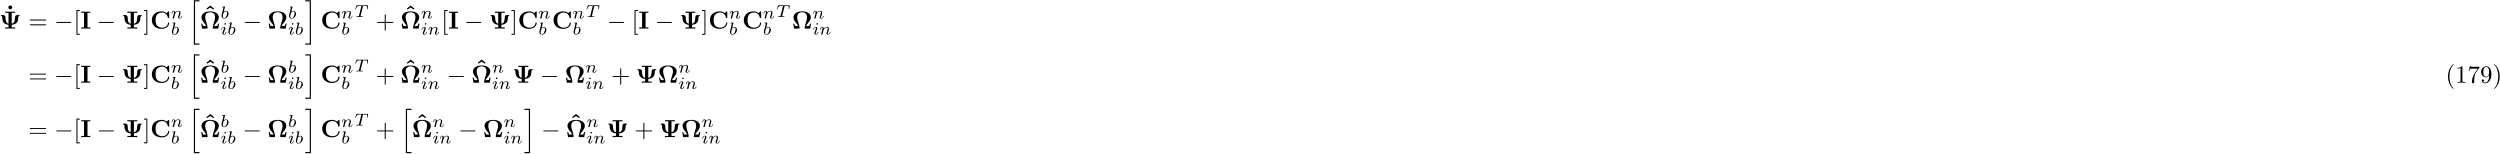
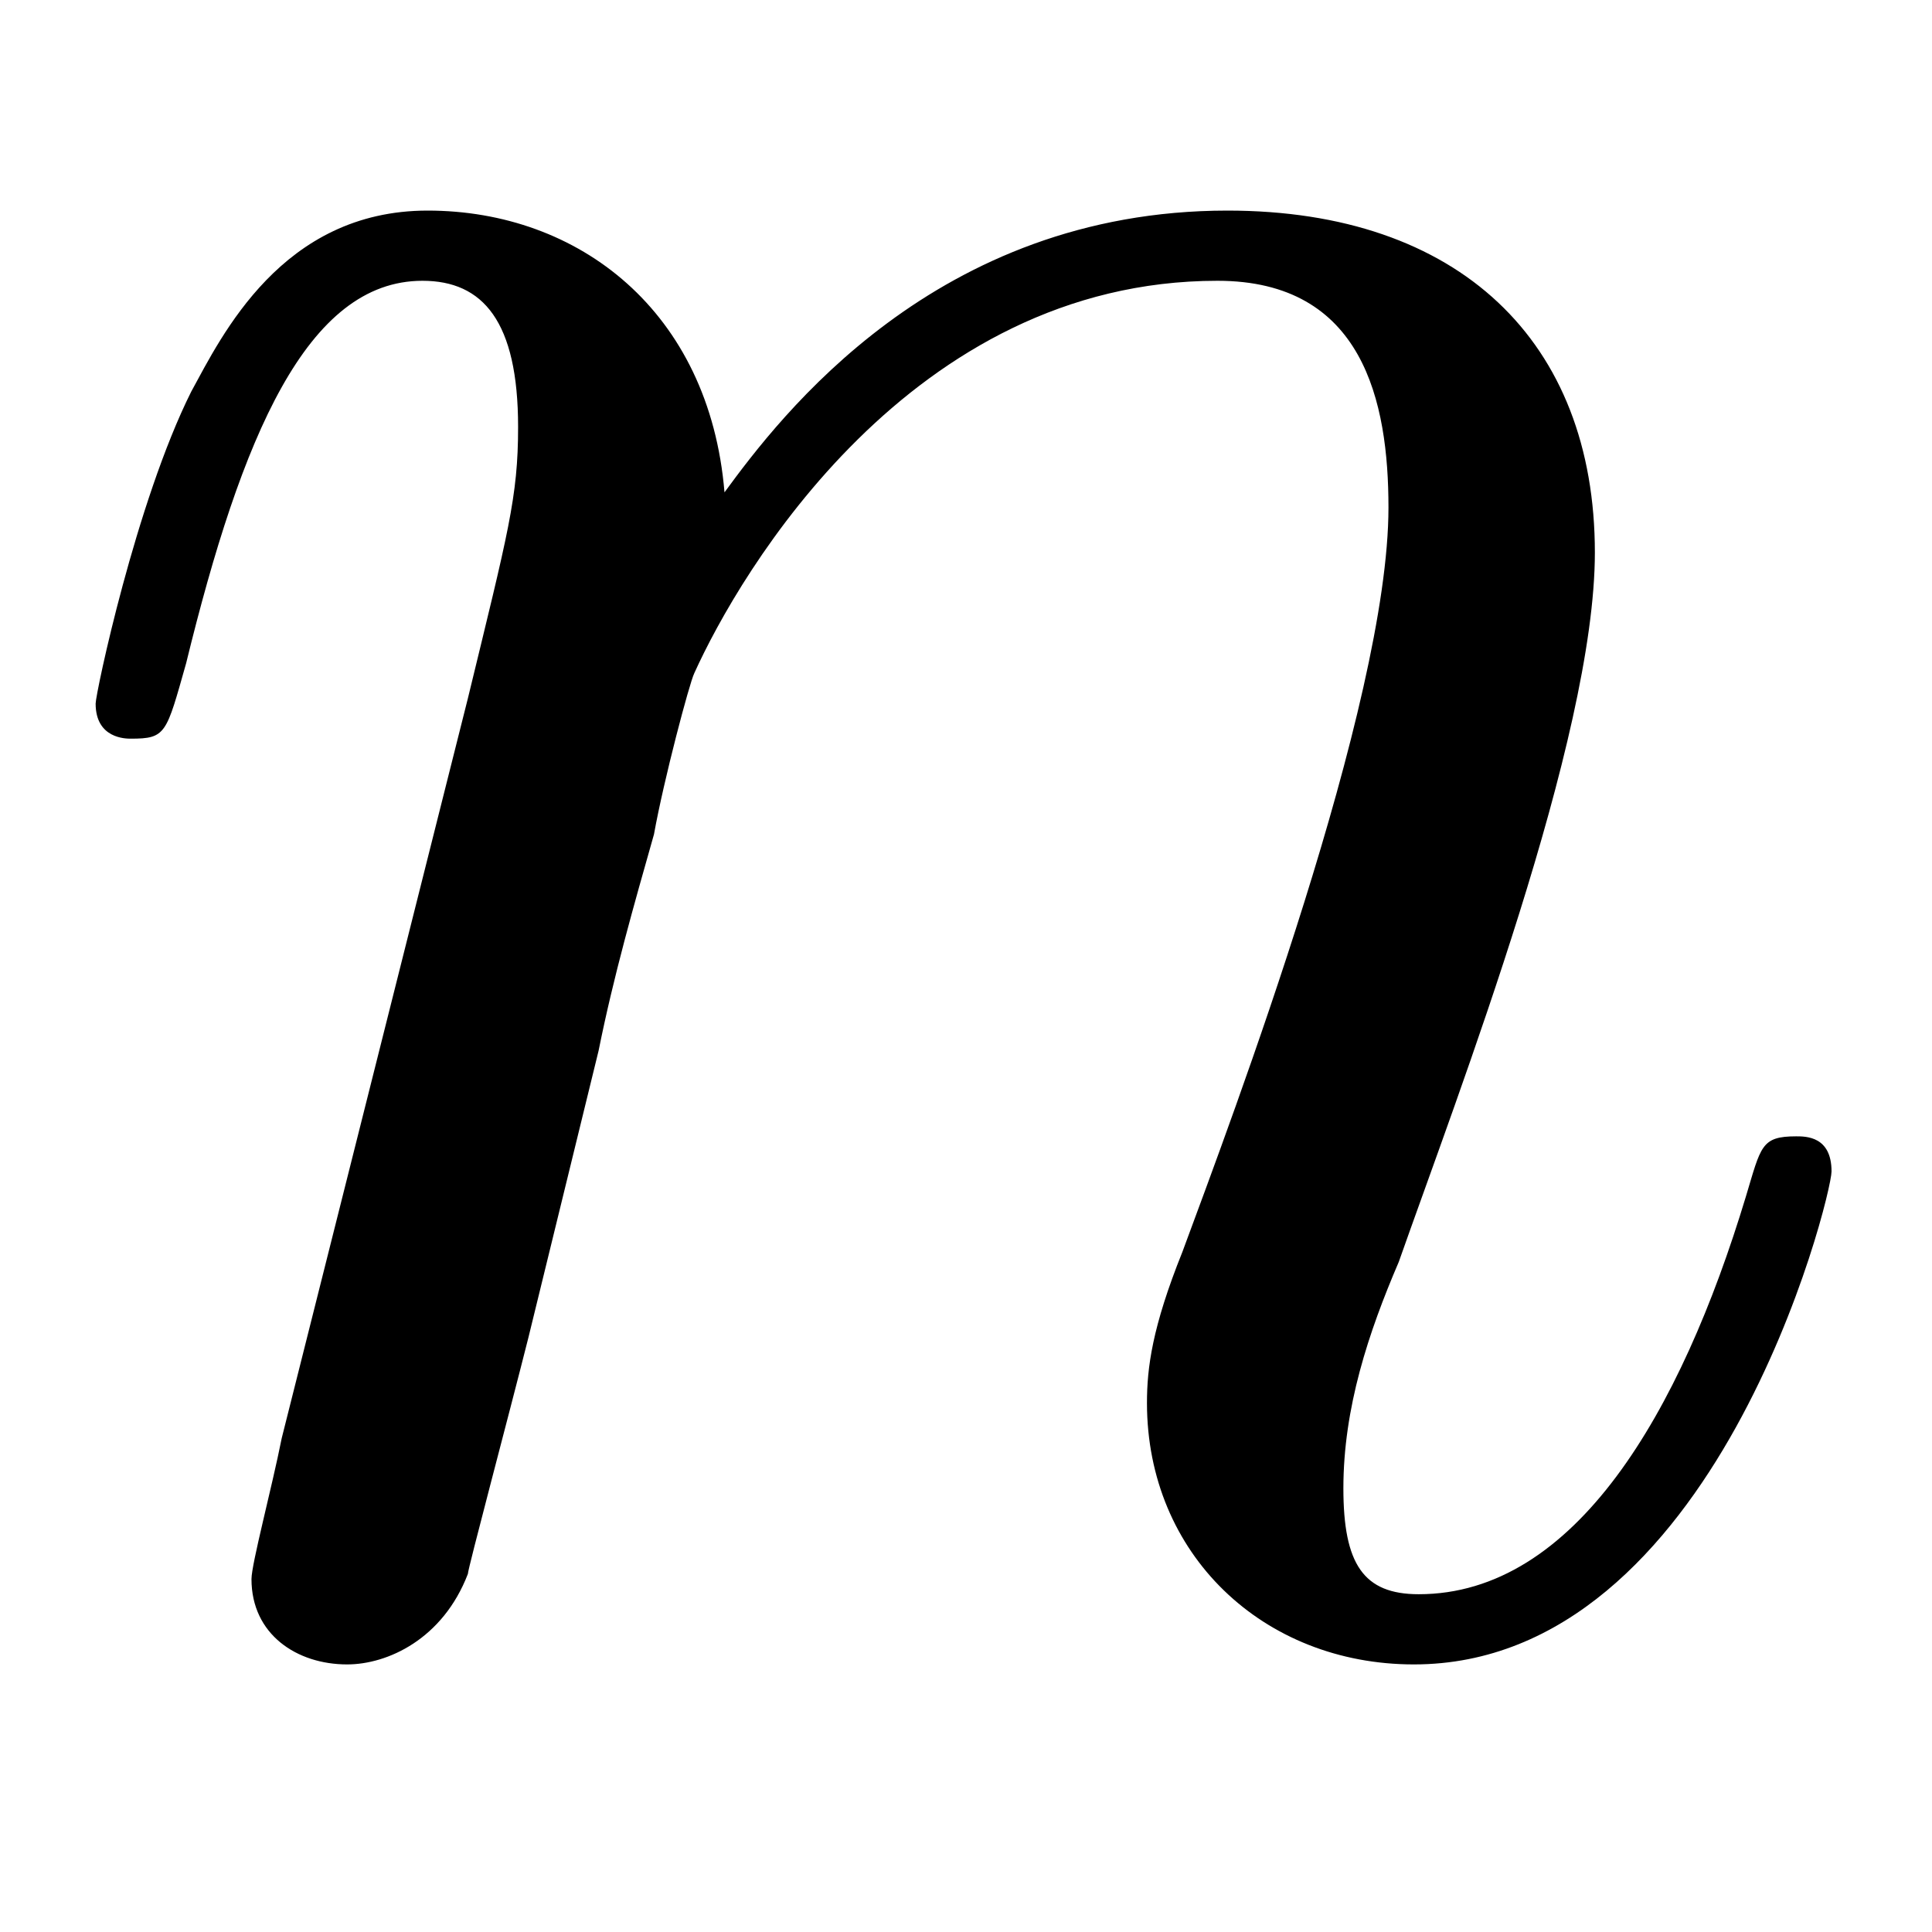
- <svg xmlns="http://www.w3.org/2000/svg" xmlns:xlink="http://www.w3.org/1999/xlink" width="1009pt" height="62pt" viewBox="0 0 1009 62" version="1.1">
+ <svg xmlns="http://www.w3.org/2000/svg" xmlns:xlink="http://www.w3.org/1999/xlink" width="6pt" height="6pt" viewBox="0 0 6 6" version="1.1">
  <defs>
    <g>
      <symbol overflow="visible" id="glyph0-0">
        <path style="stroke:none;" d="" />
      </symbol>
      <symbol overflow="visible" id="glyph0-1">
-         <path style="stroke:none;" d="M 2.359 -6.156 C 2.359 -6.578 2.016 -6.922 1.578 -6.922 C 1.156 -6.922 0.812 -6.578 0.812 -6.156 C 0.812 -5.719 1.156 -5.375 1.578 -5.375 C 2.016 -5.375 2.359 -5.719 2.359 -6.156 Z M 2.359 -6.156 " />
-       </symbol>
-       <symbol overflow="visible" id="glyph0-2">
-         <path style="stroke:none;" d="M 5.047 -6.375 L 6.406 -6.375 L 6.406 -6.844 C 5.969 -6.812 4.891 -6.812 4.406 -6.812 C 3.922 -6.812 2.844 -6.812 2.406 -6.844 L 2.406 -6.375 L 3.75 -6.375 L 3.75 -1.938 C 2.609 -2.281 2.562 -3.516 2.562 -4.141 C 2.547 -5.031 2.266 -5.453 1.672 -5.453 L 0.953 -5.453 C 0.812 -5.453 0.641 -5.453 0.641 -5.281 C 0.641 -5.125 0.75 -5.109 0.875 -5.094 C 1.25 -5.031 1.25 -4.266 1.25 -4.219 C 1.25 -3.875 1.266 -2.984 1.859 -2.344 C 2.359 -1.797 3.047 -1.594 3.75 -1.531 L 3.75 -0.469 L 2.406 -0.469 L 2.406 0 C 2.844 -0.031 3.906 -0.031 4.391 -0.031 C 4.891 -0.031 5.969 -0.031 6.406 0 L 6.406 -0.469 L 5.047 -0.469 L 5.047 -1.531 C 5.984 -1.609 6.562 -1.906 6.922 -2.234 C 7.609 -2.875 7.641 -3.828 7.641 -3.953 C 7.641 -4.406 7.656 -5.031 8.062 -5.094 C 8.141 -5.109 8.266 -5.125 8.266 -5.281 C 8.266 -5.453 8.094 -5.453 7.938 -5.453 L 7.234 -5.453 C 6.891 -5.453 6.344 -5.406 6.344 -4.031 C 6.328 -2.828 5.906 -2.156 5.047 -1.938 Z M 5.047 -6.375 " />
-       </symbol>
-       <symbol overflow="visible" id="glyph0-3">
-         <path style="stroke:none;" d="M 2.875 -6.375 L 4.016 -6.375 L 4.016 -6.844 C 3.609 -6.812 2.625 -6.812 2.172 -6.812 C 1.719 -6.812 0.734 -6.812 0.328 -6.844 L 0.328 -6.375 L 1.469 -6.375 L 1.469 -0.469 L 0.328 -0.469 L 0.328 0 C 0.734 -0.031 1.719 -0.031 2.172 -0.031 C 2.625 -0.031 3.609 -0.031 4.016 0 L 4.016 -0.469 L 2.875 -0.469 Z M 2.875 -6.375 " />
-       </symbol>
-       <symbol overflow="visible" id="glyph0-4">
-         <path style="stroke:none;" d="M 7.641 -6.672 C 7.641 -6.859 7.641 -6.953 7.453 -6.953 C 7.359 -6.953 7.344 -6.922 7.266 -6.859 L 6.609 -6.266 C 5.984 -6.766 5.328 -6.953 4.641 -6.953 C 2.156 -6.953 0.641 -5.469 0.641 -3.422 C 0.641 -1.375 2.156 0.109 4.641 0.109 C 6.516 0.109 7.641 -1.109 7.641 -2.266 C 7.641 -2.469 7.562 -2.469 7.391 -2.469 C 7.266 -2.469 7.172 -2.469 7.172 -2.297 C 7.094 -0.969 5.891 -0.359 4.891 -0.359 C 4.109 -0.359 3.266 -0.594 2.75 -1.203 C 2.281 -1.781 2.156 -2.516 2.156 -3.422 C 2.156 -3.984 2.188 -5.047 2.828 -5.719 C 3.469 -6.375 4.344 -6.484 4.859 -6.484 C 5.938 -6.484 6.875 -5.719 7.094 -4.453 C 7.125 -4.266 7.141 -4.25 7.359 -4.25 C 7.625 -4.25 7.641 -4.266 7.641 -4.531 Z M 7.641 -6.672 " />
-       </symbol>
-       <symbol overflow="visible" id="glyph0-5">
-         <path style="stroke:none;" d="M 2.859 -6.922 L 1.297 -5.656 L 1.578 -5.281 L 2.859 -6.094 L 4.141 -5.281 L 4.422 -5.656 Z M 2.859 -6.922 " />
-       </symbol>
-       <symbol overflow="visible" id="glyph0-6">
-         <path style="stroke:none;" d="M 7.766 -2 L 7.297 -2 C 7.281 -1.859 7.203 -1.438 7.125 -1.25 C 7.078 -1.125 7.031 -1.031 6.438 -1.031 L 5.719 -1.031 C 5.938 -1.469 6.203 -1.828 6.516 -2.219 C 7.078 -2.938 7.641 -3.656 7.641 -4.562 C 7.641 -5.625 6.734 -6.953 4.141 -6.953 C 1.531 -6.953 0.641 -5.625 0.641 -4.562 C 0.641 -3.641 1.203 -2.922 1.75 -2.234 C 2.109 -1.781 2.359 -1.453 2.547 -1.031 L 1.828 -1.031 C 1.25 -1.031 1.203 -1.125 1.156 -1.219 C 1.094 -1.406 1 -1.891 0.984 -2 L 0.516 -2 L 0.875 0 L 2.781 0 C 3 0 3.094 0 3.094 -0.266 C 3.094 -0.969 2.797 -1.891 2.656 -2.328 C 2.391 -3.109 2.156 -3.828 2.156 -4.562 C 2.156 -4.938 2.219 -5.656 2.703 -6.094 C 3.188 -6.547 3.844 -6.594 4.141 -6.594 C 4.656 -6.594 5.219 -6.438 5.578 -6.078 C 5.875 -5.797 6.109 -5.359 6.109 -4.562 C 6.109 -3.859 5.906 -3.188 5.656 -2.438 C 5.469 -1.844 5.172 -0.969 5.172 -0.266 C 5.172 0 5.281 0 5.5 0 L 7.391 0 Z M 7.766 -2 " />
-       </symbol>
-       <symbol overflow="visible" id="glyph1-0">
-         <path style="stroke:none;" d="" />
-       </symbol>
-       <symbol overflow="visible" id="glyph1-1">
-         <path style="stroke:none;" d="M 6.844 -3.266 C 7 -3.266 7.188 -3.266 7.188 -3.453 C 7.188 -3.656 7 -3.656 6.859 -3.656 L 0.891 -3.656 C 0.75 -3.656 0.562 -3.656 0.562 -3.453 C 0.562 -3.266 0.75 -3.266 0.891 -3.266 Z M 6.859 -1.328 C 7 -1.328 7.188 -1.328 7.188 -1.531 C 7.188 -1.719 7 -1.719 6.844 -1.719 L 0.891 -1.719 C 0.75 -1.719 0.562 -1.719 0.562 -1.531 C 0.562 -1.328 0.75 -1.328 0.891 -1.328 Z M 6.859 -1.328 " />
-       </symbol>
-       <symbol overflow="visible" id="glyph1-2">
-         <path style="stroke:none;" d="M 2.547 2.5 L 2.547 2.094 L 1.578 2.094 L 1.578 -7.078 L 2.547 -7.078 L 2.547 -7.484 L 1.172 -7.484 L 1.172 2.5 Z M 2.547 2.5 " />
-       </symbol>
-       <symbol overflow="visible" id="glyph1-3">
-         <path style="stroke:none;" d="M 1.578 -7.484 L 0.219 -7.484 L 0.219 -7.078 L 1.188 -7.078 L 1.188 2.094 L 0.219 2.094 L 0.219 2.5 L 1.578 2.5 Z M 1.578 -7.484 " />
-       </symbol>
-       <symbol overflow="visible" id="glyph1-4">
-         <path style="stroke:none;" d="M 4.078 -2.297 L 6.859 -2.297 C 7 -2.297 7.188 -2.297 7.188 -2.5 C 7.188 -2.688 7 -2.688 6.859 -2.688 L 4.078 -2.688 L 4.078 -5.484 C 4.078 -5.625 4.078 -5.812 3.875 -5.812 C 3.672 -5.812 3.672 -5.625 3.672 -5.484 L 3.672 -2.688 L 0.891 -2.688 C 0.75 -2.688 0.562 -2.688 0.562 -2.5 C 0.562 -2.297 0.75 -2.297 0.891 -2.297 L 3.672 -2.297 L 3.672 0.5 C 3.672 0.641 3.672 0.828 3.875 0.828 C 4.078 0.828 4.078 0.641 4.078 0.5 Z M 4.078 -2.297 " />
-       </symbol>
-       <symbol overflow="visible" id="glyph1-5">
-         <path style="stroke:none;" d="M 3.297 2.391 C 3.297 2.359 3.297 2.344 3.125 2.172 C 1.891 0.922 1.562 -0.969 1.562 -2.5 C 1.562 -4.234 1.938 -5.969 3.172 -7.203 C 3.297 -7.328 3.297 -7.344 3.297 -7.375 C 3.297 -7.453 3.266 -7.484 3.203 -7.484 C 3.094 -7.484 2.203 -6.797 1.609 -5.531 C 1.109 -4.438 0.984 -3.328 0.984 -2.5 C 0.984 -1.719 1.094 -0.516 1.641 0.625 C 2.25 1.844 3.094 2.5 3.203 2.5 C 3.266 2.5 3.297 2.469 3.297 2.391 Z M 3.297 2.391 " />
-       </symbol>
-       <symbol overflow="visible" id="glyph1-6">
-         <path style="stroke:none;" d="M 2.938 -6.375 C 2.938 -6.625 2.938 -6.641 2.703 -6.641 C 2.078 -6 1.203 -6 0.891 -6 L 0.891 -5.688 C 1.094 -5.688 1.672 -5.688 2.188 -5.953 L 2.188 -0.781 C 2.188 -0.422 2.156 -0.312 1.266 -0.312 L 0.953 -0.312 L 0.953 0 C 1.297 -0.031 2.156 -0.031 2.562 -0.031 C 2.953 -0.031 3.828 -0.031 4.172 0 L 4.172 -0.312 L 3.859 -0.312 C 2.953 -0.312 2.938 -0.422 2.938 -0.781 Z M 2.938 -6.375 " />
-       </symbol>
-       <symbol overflow="visible" id="glyph1-7">
-         <path style="stroke:none;" d="M 4.75 -6.078 C 4.828 -6.188 4.828 -6.203 4.828 -6.422 L 2.406 -6.422 C 1.203 -6.422 1.172 -6.547 1.141 -6.734 L 0.891 -6.734 L 0.562 -4.688 L 0.812 -4.688 C 0.844 -4.844 0.922 -5.469 1.062 -5.594 C 1.125 -5.656 1.906 -5.656 2.031 -5.656 L 4.094 -5.656 C 3.984 -5.5 3.203 -4.406 2.984 -4.078 C 2.078 -2.734 1.75 -1.344 1.75 -0.328 C 1.75 -0.234 1.75 0.219 2.219 0.219 C 2.672 0.219 2.672 -0.234 2.672 -0.328 L 2.672 -0.844 C 2.672 -1.391 2.703 -1.938 2.781 -2.469 C 2.828 -2.703 2.953 -3.562 3.406 -4.172 Z M 4.75 -6.078 " />
-       </symbol>
-       <symbol overflow="visible" id="glyph1-8">
-         <path style="stroke:none;" d="M 3.656 -3.172 L 3.656 -2.844 C 3.656 -0.516 2.625 -0.062 2.047 -0.062 C 1.875 -0.062 1.328 -0.078 1.062 -0.422 C 1.5 -0.422 1.578 -0.703 1.578 -0.875 C 1.578 -1.188 1.344 -1.328 1.125 -1.328 C 0.969 -1.328 0.672 -1.25 0.672 -0.859 C 0.672 -0.188 1.203 0.219 2.047 0.219 C 3.344 0.219 4.562 -1.141 4.562 -3.281 C 4.562 -5.969 3.406 -6.641 2.516 -6.641 C 1.969 -6.641 1.484 -6.453 1.062 -6.016 C 0.641 -5.562 0.422 -5.141 0.422 -4.391 C 0.422 -3.156 1.297 -2.172 2.406 -2.172 C 3.016 -2.172 3.422 -2.594 3.656 -3.172 Z M 2.422 -2.406 C 2.266 -2.406 1.797 -2.406 1.5 -3.031 C 1.312 -3.406 1.312 -3.891 1.312 -4.391 C 1.312 -4.922 1.312 -5.391 1.531 -5.766 C 1.797 -6.266 2.172 -6.391 2.516 -6.391 C 2.984 -6.391 3.312 -6.047 3.484 -5.609 C 3.594 -5.281 3.641 -4.656 3.641 -4.203 C 3.641 -3.375 3.297 -2.406 2.422 -2.406 Z M 2.422 -2.406 " />
-       </symbol>
-       <symbol overflow="visible" id="glyph1-9">
-         <path style="stroke:none;" d="M 2.875 -2.5 C 2.875 -3.266 2.766 -4.469 2.219 -5.609 C 1.625 -6.828 0.766 -7.484 0.672 -7.484 C 0.609 -7.484 0.562 -7.438 0.562 -7.375 C 0.562 -7.344 0.562 -7.328 0.75 -7.141 C 1.734 -6.156 2.297 -4.578 2.297 -2.5 C 2.297 -0.781 1.938 0.969 0.703 2.219 C 0.562 2.344 0.562 2.359 0.562 2.391 C 0.562 2.453 0.609 2.5 0.672 2.5 C 0.766 2.5 1.672 1.812 2.25 0.547 C 2.766 -0.547 2.875 -1.656 2.875 -2.5 Z M 2.875 -2.5 " />
-       </symbol>
-       <symbol overflow="visible" id="glyph2-0">
-         <path style="stroke:none;" d="" />
-       </symbol>
-       <symbol overflow="visible" id="glyph2-1">
-         <path style="stroke:none;" d="M 6.562 -2.297 C 6.734 -2.297 6.922 -2.297 6.922 -2.5 C 6.922 -2.688 6.734 -2.688 6.562 -2.688 L 1.172 -2.688 C 1 -2.688 0.828 -2.688 0.828 -2.5 C 0.828 -2.297 1 -2.297 1.172 -2.297 Z M 6.562 -2.297 " />
-       </symbol>
-       <symbol overflow="visible" id="glyph3-0">
-         <path style="stroke:none;" d="" />
-       </symbol>
-       <symbol overflow="visible" id="glyph3-1">
-         <path style="stroke:none;" d="M 0.844 -0.438 C 0.828 -0.344 0.781 -0.172 0.781 -0.156 C 0.781 0 0.906 0.062 1.016 0.062 C 1.141 0.062 1.25 -0.016 1.297 -0.078 C 1.328 -0.141 1.375 -0.375 1.422 -0.516 C 1.453 -0.641 1.531 -0.969 1.562 -1.141 C 1.609 -1.297 1.656 -1.453 1.688 -1.609 C 1.766 -1.891 1.781 -1.953 1.984 -2.234 C 2.172 -2.516 2.5 -2.875 3.031 -2.875 C 3.422 -2.875 3.438 -2.516 3.438 -2.391 C 3.438 -1.969 3.141 -1.203 3.031 -0.906 C 2.953 -0.703 2.922 -0.641 2.922 -0.531 C 2.922 -0.156 3.219 0.062 3.578 0.062 C 4.281 0.062 4.578 -0.891 4.578 -1 C 4.578 -1.094 4.5 -1.094 4.469 -1.094 C 4.375 -1.094 4.375 -1.047 4.344 -0.969 C 4.188 -0.406 3.875 -0.125 3.609 -0.125 C 3.453 -0.125 3.422 -0.219 3.422 -0.375 C 3.422 -0.531 3.469 -0.625 3.594 -0.938 C 3.672 -1.156 3.953 -1.891 3.953 -2.281 C 3.953 -2.953 3.422 -3.078 3.047 -3.078 C 2.469 -3.078 2.078 -2.719 1.875 -2.438 C 1.828 -2.922 1.422 -3.078 1.125 -3.078 C 0.828 -3.078 0.672 -2.859 0.578 -2.703 C 0.422 -2.438 0.328 -2.047 0.328 -2 C 0.328 -1.922 0.422 -1.922 0.453 -1.922 C 0.547 -1.922 0.547 -1.938 0.594 -2.125 C 0.703 -2.531 0.844 -2.875 1.109 -2.875 C 1.297 -2.875 1.344 -2.719 1.344 -2.531 C 1.344 -2.406 1.281 -2.141 1.219 -1.953 C 1.172 -1.766 1.109 -1.484 1.078 -1.328 Z M 0.844 -0.438 " />
-       </symbol>
-       <symbol overflow="visible" id="glyph3-2">
-         <path style="stroke:none;" d="M 1.844 -4.625 C 1.844 -4.641 1.875 -4.734 1.875 -4.734 C 1.875 -4.781 1.844 -4.844 1.75 -4.844 C 1.609 -4.844 1.031 -4.781 0.859 -4.766 C 0.812 -4.766 0.703 -4.75 0.703 -4.609 C 0.703 -4.516 0.812 -4.516 0.891 -4.516 C 1.219 -4.516 1.219 -4.453 1.219 -4.406 C 1.219 -4.359 1.156 -4.078 1.109 -3.922 L 0.953 -3.281 C 0.891 -3.031 0.516 -1.516 0.5 -1.422 C 0.453 -1.25 0.453 -1.156 0.453 -1.078 C 0.453 -0.375 0.906 0.062 1.484 0.062 C 2.359 0.062 3.281 -0.875 3.281 -1.906 C 3.281 -2.719 2.719 -3.078 2.234 -3.078 C 1.875 -3.078 1.562 -2.875 1.359 -2.688 Z M 1.484 -0.125 C 1.156 -0.125 0.953 -0.422 0.953 -0.844 C 0.953 -1.094 1.016 -1.328 1.219 -2.125 C 1.25 -2.25 1.25 -2.266 1.391 -2.422 C 1.656 -2.719 1.969 -2.875 2.219 -2.875 C 2.484 -2.875 2.719 -2.672 2.719 -2.203 C 2.719 -1.922 2.578 -1.203 2.359 -0.797 C 2.188 -0.453 1.844 -0.125 1.484 -0.125 Z M 1.484 -0.125 " />
-       </symbol>
-       <symbol overflow="visible" id="glyph3-3">
-         <path style="stroke:none;" d="M 2.266 -4.359 C 2.266 -4.469 2.172 -4.625 1.984 -4.625 C 1.797 -4.625 1.594 -4.438 1.594 -4.234 C 1.594 -4.125 1.672 -3.969 1.875 -3.969 C 2.062 -3.969 2.266 -4.172 2.266 -4.359 Z M 0.844 -0.812 C 0.812 -0.719 0.781 -0.641 0.781 -0.516 C 0.781 -0.188 1.047 0.062 1.438 0.062 C 2.125 0.062 2.438 -0.891 2.438 -1 C 2.438 -1.094 2.344 -1.094 2.328 -1.094 C 2.234 -1.094 2.219 -1.047 2.188 -0.969 C 2.031 -0.406 1.734 -0.125 1.453 -0.125 C 1.312 -0.125 1.281 -0.219 1.281 -0.375 C 1.281 -0.531 1.328 -0.656 1.391 -0.812 C 1.469 -1 1.547 -1.188 1.609 -1.375 C 1.672 -1.547 1.938 -2.172 1.953 -2.266 C 1.984 -2.328 2 -2.406 2 -2.484 C 2 -2.812 1.719 -3.078 1.344 -3.078 C 0.641 -3.078 0.328 -2.125 0.328 -2 C 0.328 -1.922 0.422 -1.922 0.453 -1.922 C 0.547 -1.922 0.547 -1.953 0.578 -2.031 C 0.75 -2.625 1.062 -2.875 1.312 -2.875 C 1.422 -2.875 1.484 -2.828 1.484 -2.641 C 1.484 -2.469 1.453 -2.375 1.281 -1.938 Z M 0.844 -0.812 " />
-       </symbol>
-       <symbol overflow="visible" id="glyph3-4">
-         <path style="stroke:none;" d="M 3.391 -4.219 C 3.438 -4.422 3.453 -4.438 3.609 -4.453 C 3.641 -4.453 3.875 -4.453 4.016 -4.453 C 4.453 -4.453 4.625 -4.453 4.797 -4.406 C 5.109 -4.312 5.125 -4.109 5.125 -3.859 C 5.125 -3.75 5.125 -3.656 5.078 -3.297 L 5.062 -3.219 C 5.062 -3.141 5.109 -3.109 5.188 -3.109 C 5.297 -3.109 5.297 -3.172 5.312 -3.281 L 5.5 -4.609 C 5.5 -4.703 5.422 -4.703 5.297 -4.703 L 1.016 -4.703 C 0.844 -4.703 0.828 -4.703 0.781 -4.562 L 0.328 -3.328 C 0.328 -3.297 0.297 -3.234 0.297 -3.203 C 0.297 -3.172 0.312 -3.109 0.422 -3.109 C 0.516 -3.109 0.516 -3.141 0.562 -3.281 C 0.969 -4.391 1.203 -4.453 2.266 -4.453 L 2.547 -4.453 C 2.766 -4.453 2.766 -4.453 2.766 -4.391 C 2.766 -4.391 2.766 -4.344 2.734 -4.25 L 1.812 -0.578 C 1.75 -0.328 1.734 -0.25 1 -0.25 C 0.75 -0.25 0.688 -0.25 0.688 -0.094 C 0.688 -0.078 0.703 0 0.812 0 C 1 0 1.219 -0.016 1.406 -0.016 C 1.609 -0.016 1.812 -0.031 2 -0.031 C 2.203 -0.031 2.438 -0.031 2.641 -0.016 C 2.828 -0.016 3.031 0 3.219 0 C 3.281 0 3.375 0 3.375 -0.156 C 3.375 -0.25 3.312 -0.25 3.094 -0.25 C 2.969 -0.25 2.828 -0.266 2.688 -0.266 C 2.453 -0.281 2.438 -0.312 2.438 -0.391 C 2.438 -0.453 2.438 -0.453 2.469 -0.562 Z M 3.391 -4.219 " />
-       </symbol>
-       <symbol overflow="visible" id="glyph4-0">
-         <path style="stroke:none;" d="" />
-       </symbol>
-       <symbol overflow="visible" id="glyph4-1">
-         <path style="stroke:none;" d="M 2.25 17.531 L 4.516 17.531 L 4.516 17.062 L 2.719 17.062 L 2.719 0.062 L 4.516 0.062 L 4.516 -0.406 L 2.25 -0.406 Z M 2.25 17.531 " />
-       </symbol>
-       <symbol overflow="visible" id="glyph4-2">
-         <path style="stroke:none;" d="M 1.969 17.062 L 0.172 17.062 L 0.172 17.531 L 2.438 17.531 L 2.438 -0.406 L 0.172 -0.406 L 0.172 0.062 L 1.969 0.062 Z M 1.969 17.062 " />
+         <path style="stroke:none;" d="M 0.875 -0.594 C 0.844 -0.438 0.781 -0.203 0.781 -0.156 C 0.781 0.016 0.922 0.109 1.078 0.109 C 1.203 0.109 1.375 0.031 1.453 -0.172 C 1.453 -0.188 1.578 -0.656 1.641 -0.906 L 1.859 -1.797 C 1.906 -2.031 1.969 -2.25 2.031 -2.469 C 2.062 -2.641 2.141 -2.938 2.156 -2.969 C 2.297 -3.281 2.828 -4.188 3.781 -4.188 C 4.234 -4.188 4.312 -3.812 4.312 -3.484 C 4.312 -2.875 3.828 -1.594 3.672 -1.172 C 3.578 -0.938 3.562 -0.812 3.562 -0.703 C 3.562 -0.234 3.922 0.109 4.391 0.109 C 5.328 0.109 5.688 -1.344 5.688 -1.422 C 5.688 -1.531 5.609 -1.531 5.578 -1.531 C 5.469 -1.531 5.469 -1.5 5.422 -1.344 C 5.219 -0.672 4.891 -0.109 4.406 -0.109 C 4.234 -0.109 4.172 -0.203 4.172 -0.438 C 4.172 -0.688 4.25 -0.922 4.344 -1.141 C 4.531 -1.672 4.953 -2.766 4.953 -3.344 C 4.953 -4 4.531 -4.406 3.812 -4.406 C 2.906 -4.406 2.422 -3.766 2.25 -3.531 C 2.203 -4.094 1.797 -4.406 1.328 -4.406 C 0.875 -4.406 0.688 -4.016 0.594 -3.844 C 0.422 -3.5 0.297 -2.906 0.297 -2.875 C 0.297 -2.766 0.391 -2.766 0.406 -2.766 C 0.516 -2.766 0.516 -2.781 0.578 -3 C 0.75 -3.703 0.953 -4.188 1.312 -4.188 C 1.5 -4.188 1.609 -4.062 1.609 -3.734 C 1.609 -3.516 1.578 -3.406 1.453 -2.891 Z M 0.875 -0.594 " />
      </symbol>
    </g>
  </defs>
  <g id="surface1">
    <g style="fill:rgb(0%,0%,0%);fill-opacity:1;">
-       <use xlink:href="#glyph0-1" x="2.56" y="9.14" />
-     </g>
-     <g style="fill:rgb(0%,0%,0%);fill-opacity:1;">
-       <use xlink:href="#glyph0-2" x="-0.32" y="11.54" />
-     </g>
-     <g style="fill:rgb(0%,0%,0%);fill-opacity:1;">
-       <use xlink:href="#glyph1-1" x="11.44" y="11.54" />
-     </g>
-     <g style="fill:rgb(0%,0%,0%);fill-opacity:1;">
-       <use xlink:href="#glyph2-1" x="21.88" y="11.54" />
-     </g>
-     <g style="fill:rgb(0%,0%,0%);fill-opacity:1;">
-       <use xlink:href="#glyph1-2" x="29.68" y="11.54" />
-     </g>
-     <g style="fill:rgb(0%,0%,0%);fill-opacity:1;">
-       <use xlink:href="#glyph0-3" x="32.44" y="11.54" />
-     </g>
-     <g style="fill:rgb(0%,0%,0%);fill-opacity:1;">
-       <use xlink:href="#glyph2-1" x="39.04" y="11.54" />
-     </g>
-     <g style="fill:rgb(0%,0%,0%);fill-opacity:1;">
-       <use xlink:href="#glyph0-2" x="49" y="11.54" />
-     </g>
-     <g style="fill:rgb(0%,0%,0%);fill-opacity:1;">
-       <use xlink:href="#glyph1-3" x="57.88" y="11.54" />
-     </g>
-     <g style="fill:rgb(0%,0%,0%);fill-opacity:1;">
-       <use xlink:href="#glyph0-4" x="60.64" y="11.54" />
-     </g>
-     <g style="fill:rgb(0%,0%,0%);fill-opacity:1;">
-       <use xlink:href="#glyph3-1" x="68.92" y="7.46" />
-     </g>
-     <g style="fill:rgb(0%,0%,0%);fill-opacity:1;">
-       <use xlink:href="#glyph3-2" x="68.92" y="13.94" />
-     </g>
-     <g style="fill:rgb(0%,0%,0%);fill-opacity:1;">
-       <use xlink:href="#glyph4-1" x="76" y="0.5" />
-     </g>
-     <g style="fill:rgb(0%,0%,0%);fill-opacity:1;">
-       <use xlink:href="#glyph0-5" x="82" y="9.14" />
-     </g>
-     <g style="fill:rgb(0%,0%,0%);fill-opacity:1;">
-       <use xlink:href="#glyph0-6" x="80.68" y="11.54" />
-     </g>
-     <g style="fill:rgb(0%,0%,0%);fill-opacity:1;">
-       <use xlink:href="#glyph3-2" x="88.96" y="7.46" />
-     </g>
-     <g style="fill:rgb(0%,0%,0%);fill-opacity:1;">
-       <use xlink:href="#glyph3-3" x="88.96" y="13.94" />
-     </g>
-     <g style="fill:rgb(0%,0%,0%);fill-opacity:1;">
-       <use xlink:href="#glyph3-2" x="91.72" y="13.94" />
-     </g>
-     <g style="fill:rgb(0%,0%,0%);fill-opacity:1;">
-       <use xlink:href="#glyph2-1" x="97.96" y="11.54" />
-     </g>
-     <g style="fill:rgb(0%,0%,0%);fill-opacity:1;">
-       <use xlink:href="#glyph0-6" x="107.92" y="11.54" />
-     </g>
-     <g style="fill:rgb(0%,0%,0%);fill-opacity:1;">
-       <use xlink:href="#glyph3-2" x="116.2" y="7.46" />
-     </g>
-     <g style="fill:rgb(0%,0%,0%);fill-opacity:1;">
-       <use xlink:href="#glyph3-3" x="116.2" y="13.94" />
-     </g>
-     <g style="fill:rgb(0%,0%,0%);fill-opacity:1;">
-       <use xlink:href="#glyph3-2" x="118.96" y="13.94" />
-     </g>
-     <g style="fill:rgb(0%,0%,0%);fill-opacity:1;">
-       <use xlink:href="#glyph4-2" x="123.04" y="0.5" />
-     </g>
-     <g style="fill:rgb(0%,0%,0%);fill-opacity:1;">
-       <use xlink:href="#glyph0-4" x="129.4" y="11.54" />
-     </g>
-     <g style="fill:rgb(0%,0%,0%);fill-opacity:1;">
-       <use xlink:href="#glyph3-1" x="137.68" y="7.46" />
-     </g>
-     <g style="fill:rgb(0%,0%,0%);fill-opacity:1;">
-       <use xlink:href="#glyph3-2" x="137.68" y="13.94" />
-     </g>
-     <g style="fill:rgb(0%,0%,0%);fill-opacity:1;">
-       <use xlink:href="#glyph3-4" x="143.08" y="6.86" />
-     </g>
-     <g style="fill:rgb(0%,0%,0%);fill-opacity:1;">
-       <use xlink:href="#glyph1-4" x="151.6" y="11.54" />
-     </g>
-     <g style="fill:rgb(0%,0%,0%);fill-opacity:1;">
-       <use xlink:href="#glyph0-5" x="162.88" y="9.14" />
-     </g>
-     <g style="fill:rgb(0%,0%,0%);fill-opacity:1;">
-       <use xlink:href="#glyph0-6" x="161.56" y="11.54" />
-     </g>
-     <g style="fill:rgb(0%,0%,0%);fill-opacity:1;">
-       <use xlink:href="#glyph3-1" x="169.84" y="7.46" />
-     </g>
-     <g style="fill:rgb(0%,0%,0%);fill-opacity:1;">
-       <use xlink:href="#glyph3-3" x="169.84" y="13.94" />
-     </g>
-     <g style="fill:rgb(0%,0%,0%);fill-opacity:1;">
-       <use xlink:href="#glyph3-1" x="172.6" y="13.94" />
-     </g>
-     <g style="fill:rgb(0%,0%,0%);fill-opacity:1;">
-       <use xlink:href="#glyph1-2" x="178.12" y="11.54" />
-     </g>
-     <g style="fill:rgb(0%,0%,0%);fill-opacity:1;">
-       <use xlink:href="#glyph0-3" x="180.88" y="11.54" />
-     </g>
-     <g style="fill:rgb(0%,0%,0%);fill-opacity:1;">
-       <use xlink:href="#glyph2-1" x="187.36" y="11.54" />
-     </g>
-     <g style="fill:rgb(0%,0%,0%);fill-opacity:1;">
-       <use xlink:href="#glyph0-2" x="197.32" y="11.54" />
-     </g>
-     <g style="fill:rgb(0%,0%,0%);fill-opacity:1;">
-       <use xlink:href="#glyph1-3" x="206.2" y="11.54" />
-     </g>
-     <g style="fill:rgb(0%,0%,0%);fill-opacity:1;">
-       <use xlink:href="#glyph0-4" x="208.96" y="11.54" />
-     </g>
-     <g style="fill:rgb(0%,0%,0%);fill-opacity:1;">
-       <use xlink:href="#glyph3-1" x="217.24" y="7.46" />
-     </g>
-     <g style="fill:rgb(0%,0%,0%);fill-opacity:1;">
-       <use xlink:href="#glyph3-2" x="217.24" y="13.94" />
-     </g>
-     <g style="fill:rgb(0%,0%,0%);fill-opacity:1;">
-       <use xlink:href="#glyph0-4" x="222.76" y="11.54" />
-     </g>
-     <g style="fill:rgb(0%,0%,0%);fill-opacity:1;">
-       <use xlink:href="#glyph3-1" x="231.04" y="7.46" />
-     </g>
-     <g style="fill:rgb(0%,0%,0%);fill-opacity:1;">
-       <use xlink:href="#glyph3-2" x="231.04" y="13.94" />
-     </g>
-     <g style="fill:rgb(0%,0%,0%);fill-opacity:1;">
-       <use xlink:href="#glyph3-4" x="236.44" y="6.86" />
-     </g>
-     <g style="fill:rgb(0%,0%,0%);fill-opacity:1;">
-       <use xlink:href="#glyph2-1" x="244.96" y="11.54" />
-     </g>
-     <g style="fill:rgb(0%,0%,0%);fill-opacity:1;">
-       <use xlink:href="#glyph1-2" x="254.92" y="11.54" />
-     </g>
-     <g style="fill:rgb(0%,0%,0%);fill-opacity:1;">
-       <use xlink:href="#glyph0-3" x="257.68" y="11.54" />
-     </g>
-     <g style="fill:rgb(0%,0%,0%);fill-opacity:1;">
-       <use xlink:href="#glyph2-1" x="264.28" y="11.54" />
-     </g>
-     <g style="fill:rgb(0%,0%,0%);fill-opacity:1;">
-       <use xlink:href="#glyph0-2" x="274.241" y="11.54" />
-     </g>
-     <g style="fill:rgb(0%,0%,0%);fill-opacity:1;">
-       <use xlink:href="#glyph1-3" x="283.121" y="11.54" />
-     </g>
-     <g style="fill:rgb(0%,0%,0%);fill-opacity:1;">
-       <use xlink:href="#glyph0-4" x="285.881" y="11.54" />
-     </g>
-     <g style="fill:rgb(0%,0%,0%);fill-opacity:1;">
-       <use xlink:href="#glyph3-1" x="294.16" y="7.46" />
-     </g>
-     <g style="fill:rgb(0%,0%,0%);fill-opacity:1;">
-       <use xlink:href="#glyph3-2" x="294.16" y="13.94" />
-     </g>
-     <g style="fill:rgb(0%,0%,0%);fill-opacity:1;">
-       <use xlink:href="#glyph0-4" x="299.56" y="11.54" />
-     </g>
-     <g style="fill:rgb(0%,0%,0%);fill-opacity:1;">
-       <use xlink:href="#glyph3-1" x="307.84" y="7.46" />
-     </g>
-     <g style="fill:rgb(0%,0%,0%);fill-opacity:1;">
-       <use xlink:href="#glyph3-2" x="307.84" y="13.94" />
-     </g>
-     <g style="fill:rgb(0%,0%,0%);fill-opacity:1;">
-       <use xlink:href="#glyph3-4" x="313.24" y="6.86" />
-     </g>
-     <g style="fill:rgb(0%,0%,0%);fill-opacity:1;">
-       <use xlink:href="#glyph0-6" x="319.6" y="11.54" />
-     </g>
-     <g style="fill:rgb(0%,0%,0%);fill-opacity:1;">
-       <use xlink:href="#glyph3-1" x="327.88" y="7.46" />
-     </g>
-     <g style="fill:rgb(0%,0%,0%);fill-opacity:1;">
-       <use xlink:href="#glyph3-3" x="327.88" y="13.94" />
-     </g>
-     <g style="fill:rgb(0%,0%,0%);fill-opacity:1;">
-       <use xlink:href="#glyph3-1" x="330.64" y="13.94" />
-     </g>
-     <g style="fill:rgb(0%,0%,0%);fill-opacity:1;">
-       <use xlink:href="#glyph1-1" x="11.44" y="33.38" />
-     </g>
-     <g style="fill:rgb(0%,0%,0%);fill-opacity:1;">
-       <use xlink:href="#glyph2-1" x="21.88" y="33.38" />
-     </g>
-     <g style="fill:rgb(0%,0%,0%);fill-opacity:1;">
-       <use xlink:href="#glyph1-2" x="29.68" y="33.38" />
-     </g>
-     <g style="fill:rgb(0%,0%,0%);fill-opacity:1;">
-       <use xlink:href="#glyph0-3" x="32.44" y="33.38" />
-     </g>
-     <g style="fill:rgb(0%,0%,0%);fill-opacity:1;">
-       <use xlink:href="#glyph2-1" x="39.04" y="33.38" />
-     </g>
-     <g style="fill:rgb(0%,0%,0%);fill-opacity:1;">
-       <use xlink:href="#glyph0-2" x="49" y="33.38" />
-     </g>
-     <g style="fill:rgb(0%,0%,0%);fill-opacity:1;">
-       <use xlink:href="#glyph1-3" x="57.88" y="33.38" />
-     </g>
-     <g style="fill:rgb(0%,0%,0%);fill-opacity:1;">
-       <use xlink:href="#glyph0-4" x="60.64" y="33.38" />
-     </g>
-     <g style="fill:rgb(0%,0%,0%);fill-opacity:1;">
-       <use xlink:href="#glyph3-1" x="68.92" y="29.3" />
-     </g>
-     <g style="fill:rgb(0%,0%,0%);fill-opacity:1;">
-       <use xlink:href="#glyph3-2" x="68.92" y="35.9" />
-     </g>
-     <g style="fill:rgb(0%,0%,0%);fill-opacity:1;">
-       <use xlink:href="#glyph4-1" x="76" y="22.34" />
-     </g>
-     <g style="fill:rgb(0%,0%,0%);fill-opacity:1;">
-       <use xlink:href="#glyph0-5" x="82" y="30.98" />
-     </g>
-     <g style="fill:rgb(0%,0%,0%);fill-opacity:1;">
-       <use xlink:href="#glyph0-6" x="80.68" y="33.38" />
-     </g>
-     <g style="fill:rgb(0%,0%,0%);fill-opacity:1;">
-       <use xlink:href="#glyph3-2" x="88.96" y="29.3" />
-     </g>
-     <g style="fill:rgb(0%,0%,0%);fill-opacity:1;">
-       <use xlink:href="#glyph3-3" x="88.96" y="35.9" />
-     </g>
-     <g style="fill:rgb(0%,0%,0%);fill-opacity:1;">
-       <use xlink:href="#glyph3-2" x="91.72" y="35.9" />
-     </g>
-     <g style="fill:rgb(0%,0%,0%);fill-opacity:1;">
-       <use xlink:href="#glyph2-1" x="97.96" y="33.38" />
-     </g>
-     <g style="fill:rgb(0%,0%,0%);fill-opacity:1;">
-       <use xlink:href="#glyph0-6" x="107.92" y="33.38" />
-     </g>
-     <g style="fill:rgb(0%,0%,0%);fill-opacity:1;">
-       <use xlink:href="#glyph3-2" x="116.2" y="29.3" />
-     </g>
-     <g style="fill:rgb(0%,0%,0%);fill-opacity:1;">
-       <use xlink:href="#glyph3-3" x="116.2" y="35.9" />
-     </g>
-     <g style="fill:rgb(0%,0%,0%);fill-opacity:1;">
-       <use xlink:href="#glyph3-2" x="118.96" y="35.9" />
-     </g>
-     <g style="fill:rgb(0%,0%,0%);fill-opacity:1;">
-       <use xlink:href="#glyph4-2" x="123.04" y="22.34" />
-     </g>
-     <g style="fill:rgb(0%,0%,0%);fill-opacity:1;">
-       <use xlink:href="#glyph0-4" x="129.4" y="33.38" />
-     </g>
-     <g style="fill:rgb(0%,0%,0%);fill-opacity:1;">
-       <use xlink:href="#glyph3-1" x="137.68" y="29.3" />
-     </g>
-     <g style="fill:rgb(0%,0%,0%);fill-opacity:1;">
-       <use xlink:href="#glyph3-2" x="137.68" y="35.9" />
-     </g>
-     <g style="fill:rgb(0%,0%,0%);fill-opacity:1;">
-       <use xlink:href="#glyph3-4" x="143.08" y="28.82" />
-     </g>
-     <g style="fill:rgb(0%,0%,0%);fill-opacity:1;">
-       <use xlink:href="#glyph1-4" x="151.6" y="33.38" />
-     </g>
-     <g style="fill:rgb(0%,0%,0%);fill-opacity:1;">
-       <use xlink:href="#glyph0-5" x="162.88" y="30.98" />
-     </g>
-     <g style="fill:rgb(0%,0%,0%);fill-opacity:1;">
-       <use xlink:href="#glyph0-6" x="161.56" y="33.38" />
-     </g>
-     <g style="fill:rgb(0%,0%,0%);fill-opacity:1;">
-       <use xlink:href="#glyph3-1" x="169.84" y="29.3" />
-     </g>
-     <g style="fill:rgb(0%,0%,0%);fill-opacity:1;">
-       <use xlink:href="#glyph3-3" x="169.84" y="35.9" />
-     </g>
-     <g style="fill:rgb(0%,0%,0%);fill-opacity:1;">
-       <use xlink:href="#glyph3-1" x="172.6" y="35.9" />
-     </g>
-     <g style="fill:rgb(0%,0%,0%);fill-opacity:1;">
-       <use xlink:href="#glyph2-1" x="180.28" y="33.38" />
-     </g>
-     <g style="fill:rgb(0%,0%,0%);fill-opacity:1;">
-       <use xlink:href="#glyph0-5" x="191.56" y="30.98" />
-     </g>
-     <g style="fill:rgb(0%,0%,0%);fill-opacity:1;">
-       <use xlink:href="#glyph0-6" x="190.24" y="33.38" />
-     </g>
-     <g style="fill:rgb(0%,0%,0%);fill-opacity:1;">
-       <use xlink:href="#glyph3-1" x="198.52" y="29.3" />
-     </g>
-     <g style="fill:rgb(0%,0%,0%);fill-opacity:1;">
-       <use xlink:href="#glyph3-3" x="198.52" y="35.9" />
-     </g>
-     <g style="fill:rgb(0%,0%,0%);fill-opacity:1;">
-       <use xlink:href="#glyph3-1" x="201.28" y="35.9" />
-     </g>
-     <g style="fill:rgb(0%,0%,0%);fill-opacity:1;">
-       <use xlink:href="#glyph0-2" x="206.8" y="33.38" />
-     </g>
-     <g style="fill:rgb(0%,0%,0%);fill-opacity:1;">
-       <use xlink:href="#glyph2-1" x="217.96" y="33.38" />
-     </g>
-     <g style="fill:rgb(0%,0%,0%);fill-opacity:1;">
-       <use xlink:href="#glyph0-6" x="227.921" y="33.38" />
-     </g>
-     <g style="fill:rgb(0%,0%,0%);fill-opacity:1;">
-       <use xlink:href="#glyph3-1" x="236.2" y="29.3" />
-     </g>
-     <g style="fill:rgb(0%,0%,0%);fill-opacity:1;">
-       <use xlink:href="#glyph3-3" x="236.2" y="35.9" />
-     </g>
-     <g style="fill:rgb(0%,0%,0%);fill-opacity:1;">
-       <use xlink:href="#glyph3-1" x="238.96" y="35.9" />
-     </g>
-     <g style="fill:rgb(0%,0%,0%);fill-opacity:1;">
-       <use xlink:href="#glyph1-4" x="246.64" y="33.38" />
-     </g>
-     <g style="fill:rgb(0%,0%,0%);fill-opacity:1;">
-       <use xlink:href="#glyph0-2" x="256.6" y="33.38" />
-     </g>
-     <g style="fill:rgb(0%,0%,0%);fill-opacity:1;">
-       <use xlink:href="#glyph0-6" x="265.48" y="33.38" />
-     </g>
-     <g style="fill:rgb(0%,0%,0%);fill-opacity:1;">
-       <use xlink:href="#glyph3-1" x="273.76" y="29.3" />
-     </g>
-     <g style="fill:rgb(0%,0%,0%);fill-opacity:1;">
-       <use xlink:href="#glyph3-3" x="273.76" y="35.9" />
-     </g>
-     <g style="fill:rgb(0%,0%,0%);fill-opacity:1;">
-       <use xlink:href="#glyph3-1" x="276.52" y="35.9" />
-     </g>
-     <g style="fill:rgb(0%,0%,0%);fill-opacity:1;">
-       <use xlink:href="#glyph1-1" x="11.44" y="55.34" />
-     </g>
-     <g style="fill:rgb(0%,0%,0%);fill-opacity:1;">
-       <use xlink:href="#glyph2-1" x="21.88" y="55.34" />
-     </g>
-     <g style="fill:rgb(0%,0%,0%);fill-opacity:1;">
-       <use xlink:href="#glyph1-2" x="29.68" y="55.34" />
-     </g>
-     <g style="fill:rgb(0%,0%,0%);fill-opacity:1;">
-       <use xlink:href="#glyph0-3" x="32.44" y="55.34" />
-     </g>
-     <g style="fill:rgb(0%,0%,0%);fill-opacity:1;">
-       <use xlink:href="#glyph2-1" x="39.04" y="55.34" />
-     </g>
-     <g style="fill:rgb(0%,0%,0%);fill-opacity:1;">
-       <use xlink:href="#glyph0-2" x="49.001" y="55.34" />
-     </g>
-     <g style="fill:rgb(0%,0%,0%);fill-opacity:1;">
-       <use xlink:href="#glyph1-3" x="57.881" y="55.34" />
-     </g>
-     <g style="fill:rgb(0%,0%,0%);fill-opacity:1;">
-       <use xlink:href="#glyph0-4" x="60.641" y="55.34" />
-     </g>
-     <g style="fill:rgb(0%,0%,0%);fill-opacity:1;">
-       <use xlink:href="#glyph3-1" x="68.92" y="51.26" />
-     </g>
-     <g style="fill:rgb(0%,0%,0%);fill-opacity:1;">
-       <use xlink:href="#glyph3-2" x="68.92" y="57.86" />
-     </g>
-     <g style="fill:rgb(0%,0%,0%);fill-opacity:1;">
-       <use xlink:href="#glyph4-1" x="76.001" y="44.3" />
-     </g>
-     <g style="fill:rgb(0%,0%,0%);fill-opacity:1;">
-       <use xlink:href="#glyph0-5" x="82.001" y="52.94" />
-     </g>
-     <g style="fill:rgb(0%,0%,0%);fill-opacity:1;">
-       <use xlink:href="#glyph0-6" x="80.681" y="55.34" />
-     </g>
-     <g style="fill:rgb(0%,0%,0%);fill-opacity:1;">
-       <use xlink:href="#glyph3-2" x="88.961" y="51.26" />
-     </g>
-     <g style="fill:rgb(0%,0%,0%);fill-opacity:1;">
-       <use xlink:href="#glyph3-3" x="88.961" y="57.86" />
-     </g>
-     <g style="fill:rgb(0%,0%,0%);fill-opacity:1;">
-       <use xlink:href="#glyph3-2" x="91.721" y="57.86" />
-     </g>
-     <g style="fill:rgb(0%,0%,0%);fill-opacity:1;">
-       <use xlink:href="#glyph2-1" x="97.961" y="55.34" />
-     </g>
-     <g style="fill:rgb(0%,0%,0%);fill-opacity:1;">
-       <use xlink:href="#glyph0-6" x="107.921" y="55.34" />
-     </g>
-     <g style="fill:rgb(0%,0%,0%);fill-opacity:1;">
-       <use xlink:href="#glyph3-2" x="116.201" y="51.26" />
-     </g>
-     <g style="fill:rgb(0%,0%,0%);fill-opacity:1;">
-       <use xlink:href="#glyph3-3" x="116.201" y="57.86" />
-     </g>
-     <g style="fill:rgb(0%,0%,0%);fill-opacity:1;">
-       <use xlink:href="#glyph3-2" x="118.961" y="57.86" />
-     </g>
-     <g style="fill:rgb(0%,0%,0%);fill-opacity:1;">
-       <use xlink:href="#glyph4-2" x="123.04" y="44.3" />
-     </g>
-     <g style="fill:rgb(0%,0%,0%);fill-opacity:1;">
-       <use xlink:href="#glyph0-4" x="129.401" y="55.34" />
-     </g>
-     <g style="fill:rgb(0%,0%,0%);fill-opacity:1;">
-       <use xlink:href="#glyph3-1" x="137.681" y="51.26" />
-     </g>
-     <g style="fill:rgb(0%,0%,0%);fill-opacity:1;">
-       <use xlink:href="#glyph3-2" x="137.681" y="57.86" />
-     </g>
-     <g style="fill:rgb(0%,0%,0%);fill-opacity:1;">
-       <use xlink:href="#glyph3-4" x="143.081" y="50.66" />
-     </g>
-     <g style="fill:rgb(0%,0%,0%);fill-opacity:1;">
-       <use xlink:href="#glyph1-4" x="151.601" y="55.34" />
-     </g>
-     <g style="fill:rgb(0%,0%,0%);fill-opacity:1;">
-       <use xlink:href="#glyph4-1" x="161.561" y="44.3" />
-     </g>
-     <g style="fill:rgb(0%,0%,0%);fill-opacity:1;">
-       <use xlink:href="#glyph0-5" x="167.561" y="52.94" />
-     </g>
-     <g style="fill:rgb(0%,0%,0%);fill-opacity:1;">
-       <use xlink:href="#glyph0-6" x="166.24" y="55.34" />
-     </g>
-     <g style="fill:rgb(0%,0%,0%);fill-opacity:1;">
-       <use xlink:href="#glyph3-1" x="174.52" y="51.26" />
-     </g>
-     <g style="fill:rgb(0%,0%,0%);fill-opacity:1;">
-       <use xlink:href="#glyph3-3" x="174.52" y="57.86" />
-     </g>
-     <g style="fill:rgb(0%,0%,0%);fill-opacity:1;">
-       <use xlink:href="#glyph3-1" x="177.28" y="57.86" />
-     </g>
-     <g style="fill:rgb(0%,0%,0%);fill-opacity:1;">
-       <use xlink:href="#glyph2-1" x="184.961" y="55.34" />
-     </g>
-     <g style="fill:rgb(0%,0%,0%);fill-opacity:1;">
-       <use xlink:href="#glyph0-6" x="194.921" y="55.34" />
-     </g>
-     <g style="fill:rgb(0%,0%,0%);fill-opacity:1;">
-       <use xlink:href="#glyph3-1" x="203.201" y="51.26" />
-     </g>
-     <g style="fill:rgb(0%,0%,0%);fill-opacity:1;">
-       <use xlink:href="#glyph3-3" x="203.201" y="57.86" />
-     </g>
-     <g style="fill:rgb(0%,0%,0%);fill-opacity:1;">
-       <use xlink:href="#glyph3-1" x="205.96" y="57.86" />
-     </g>
-     <g style="fill:rgb(0%,0%,0%);fill-opacity:1;">
-       <use xlink:href="#glyph4-2" x="211.481" y="44.3" />
-     </g>
-     <g style="fill:rgb(0%,0%,0%);fill-opacity:1;">
-       <use xlink:href="#glyph2-1" x="218.44" y="55.34" />
-     </g>
-     <g style="fill:rgb(0%,0%,0%);fill-opacity:1;">
-       <use xlink:href="#glyph0-5" x="229.601" y="52.94" />
-     </g>
-     <g style="fill:rgb(0%,0%,0%);fill-opacity:1;">
-       <use xlink:href="#glyph0-6" x="228.401" y="55.34" />
-     </g>
-     <g style="fill:rgb(0%,0%,0%);fill-opacity:1;">
-       <use xlink:href="#glyph3-1" x="236.681" y="51.26" />
-     </g>
-     <g style="fill:rgb(0%,0%,0%);fill-opacity:1;">
-       <use xlink:href="#glyph3-3" x="236.681" y="57.86" />
-     </g>
-     <g style="fill:rgb(0%,0%,0%);fill-opacity:1;">
-       <use xlink:href="#glyph3-1" x="239.441" y="57.86" />
-     </g>
-     <g style="fill:rgb(0%,0%,0%);fill-opacity:1;">
-       <use xlink:href="#glyph0-2" x="244.84" y="55.34" />
-     </g>
-     <g style="fill:rgb(0%,0%,0%);fill-opacity:1;">
-       <use xlink:href="#glyph1-4" x="256.001" y="55.34" />
-     </g>
-     <g style="fill:rgb(0%,0%,0%);fill-opacity:1;">
-       <use xlink:href="#glyph0-2" x="265.961" y="55.34" />
-     </g>
-     <g style="fill:rgb(0%,0%,0%);fill-opacity:1;">
-       <use xlink:href="#glyph0-6" x="274.841" y="55.34" />
-     </g>
-     <g style="fill:rgb(0%,0%,0%);fill-opacity:1;">
-       <use xlink:href="#glyph3-1" x="283.121" y="51.26" />
-     </g>
-     <g style="fill:rgb(0%,0%,0%);fill-opacity:1;">
-       <use xlink:href="#glyph3-3" x="283.121" y="57.86" />
-     </g>
-     <g style="fill:rgb(0%,0%,0%);fill-opacity:1;">
-       <use xlink:href="#glyph3-1" x="285.88" y="57.86" />
-     </g>
-     <g style="fill:rgb(0%,0%,0%);fill-opacity:1;">
-       <use xlink:href="#glyph1-5" x="987.041" y="33.38" />
-     </g>
-     <g style="fill:rgb(0%,0%,0%);fill-opacity:1;">
-       <use xlink:href="#glyph1-6" x="990.881" y="33.38" />
-     </g>
-     <g style="fill:rgb(0%,0%,0%);fill-opacity:1;">
-       <use xlink:href="#glyph1-7" x="995.921" y="33.38" />
-     </g>
-     <g style="fill:rgb(0%,0%,0%);fill-opacity:1;">
-       <use xlink:href="#glyph1-8" x="1000.961" y="33.38" />
-     </g>
-     <g style="fill:rgb(0%,0%,0%);fill-opacity:1;">
-       <use xlink:href="#glyph1-9" x="1006.001" y="33.38" />
+       <use xlink:href="#glyph0-1" x="0" y="5.06" />
    </g>
  </g>
</svg>
